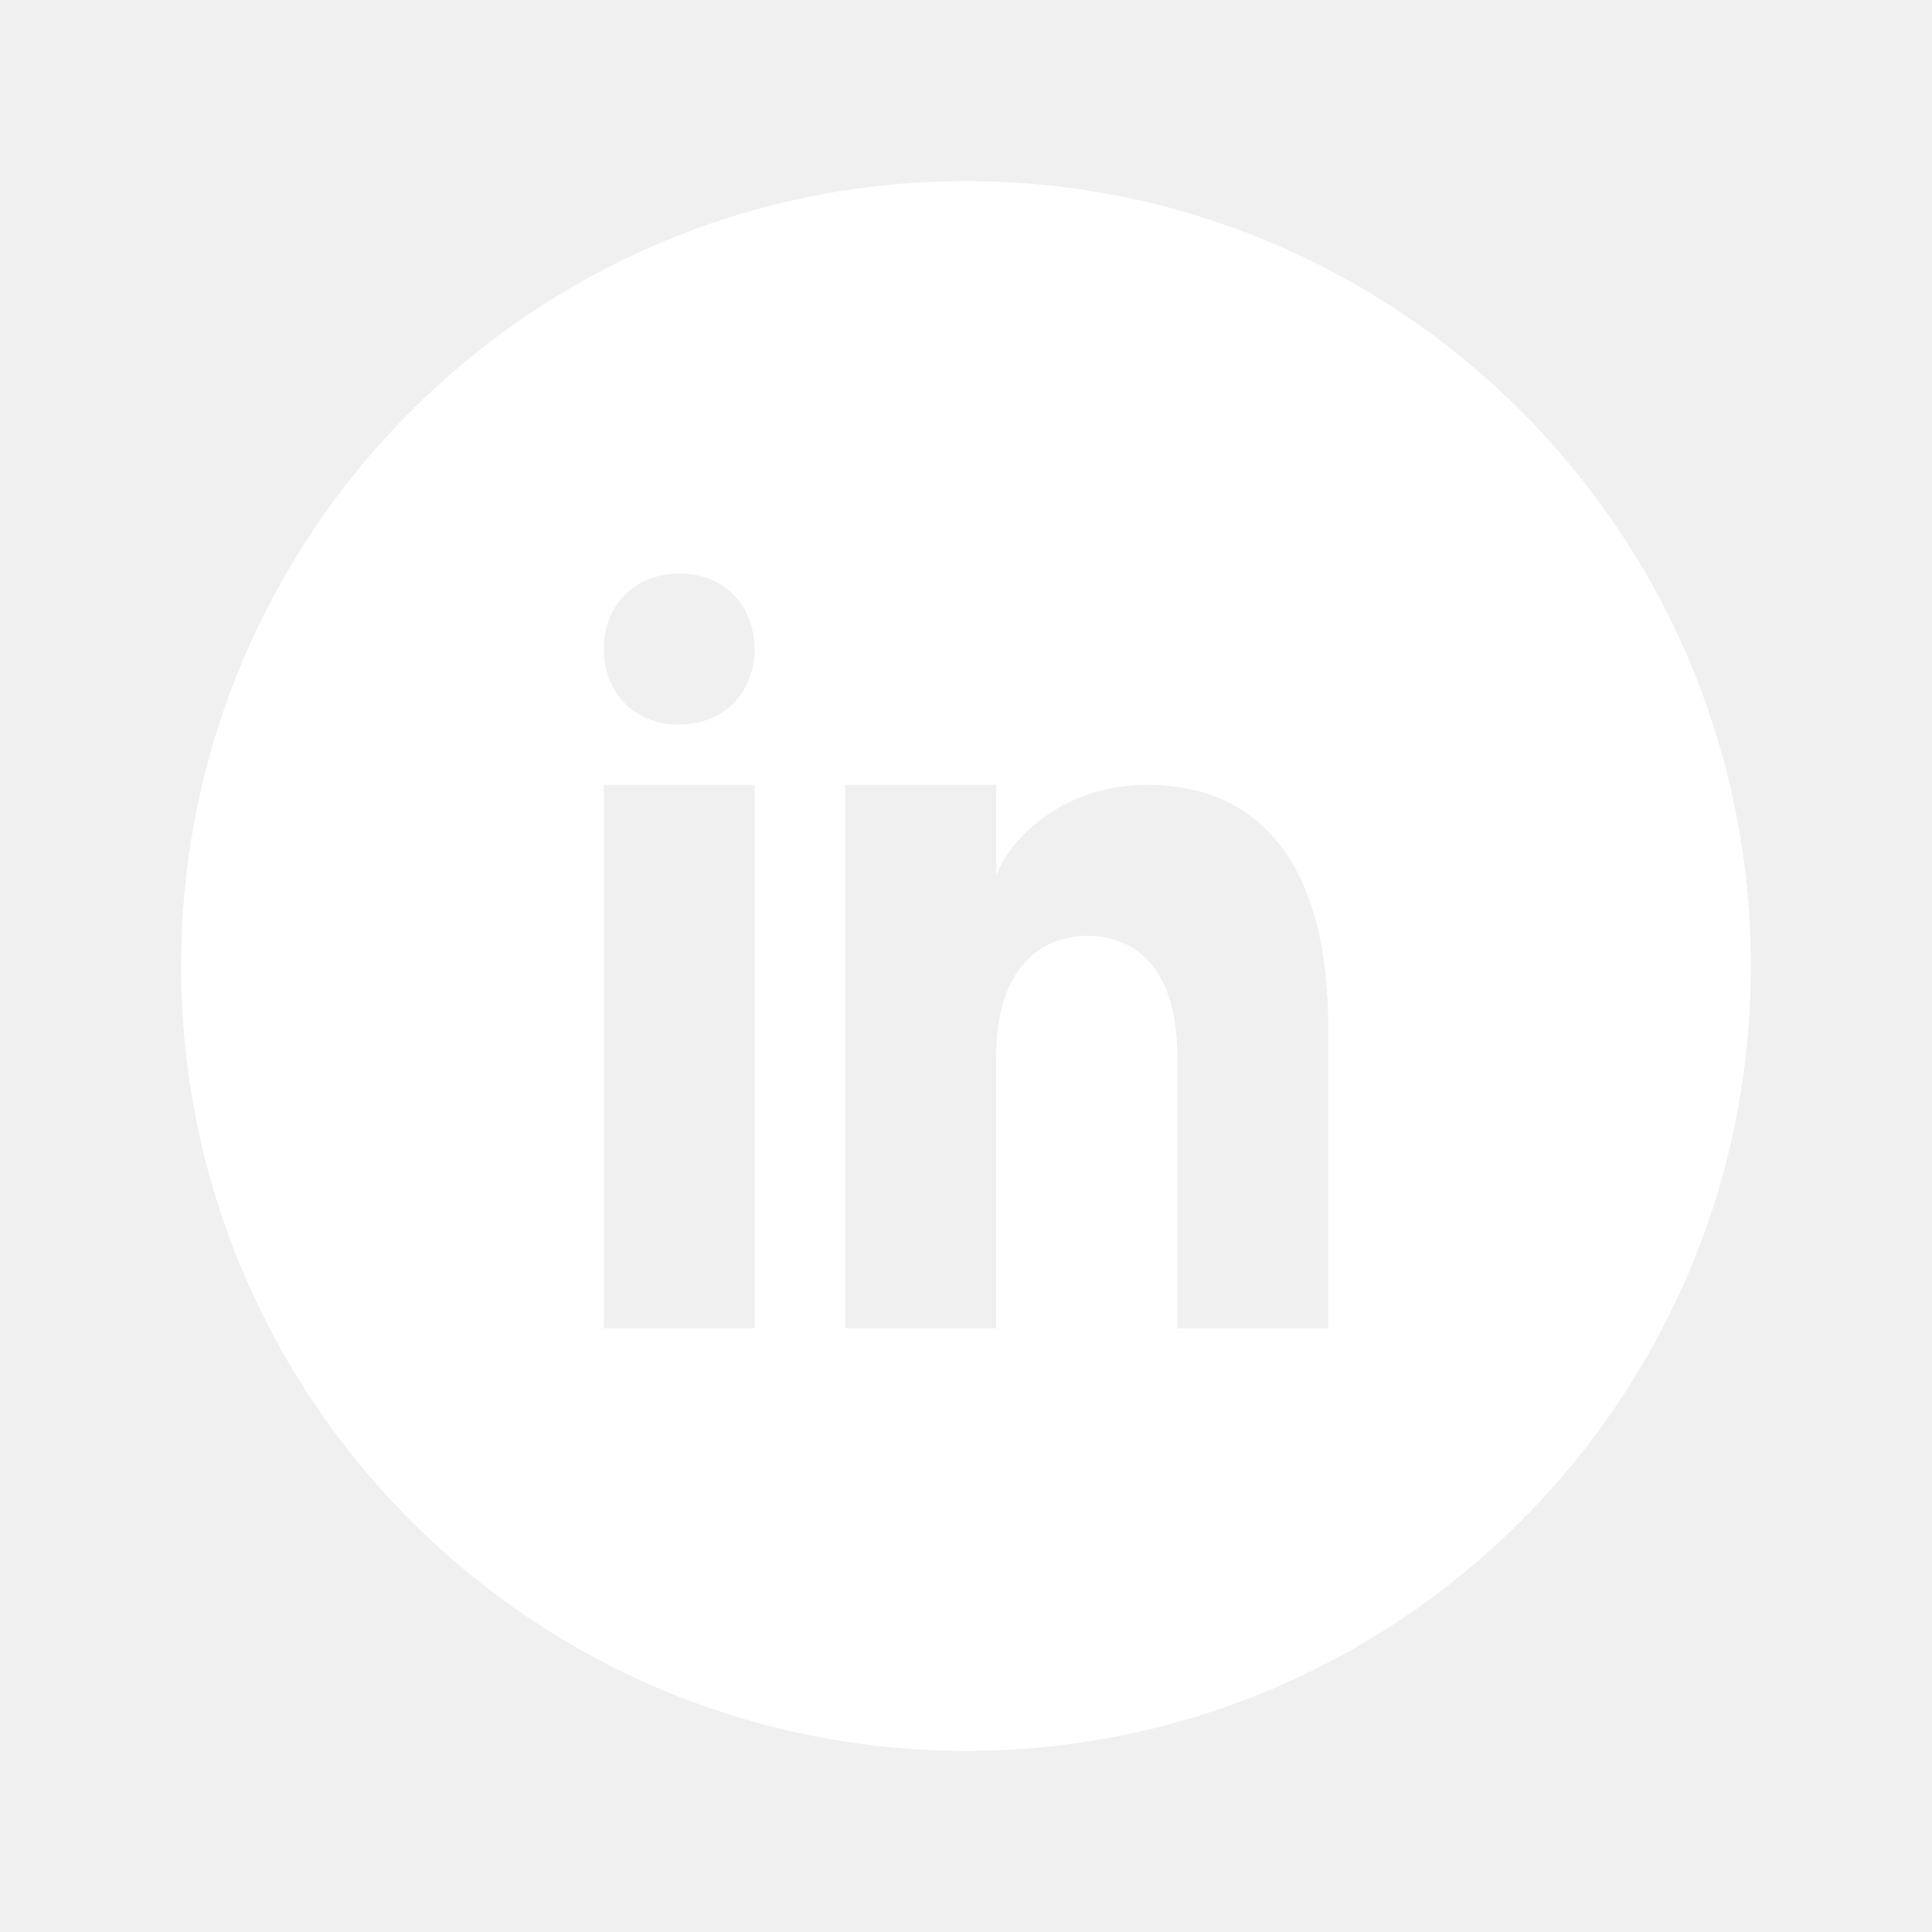
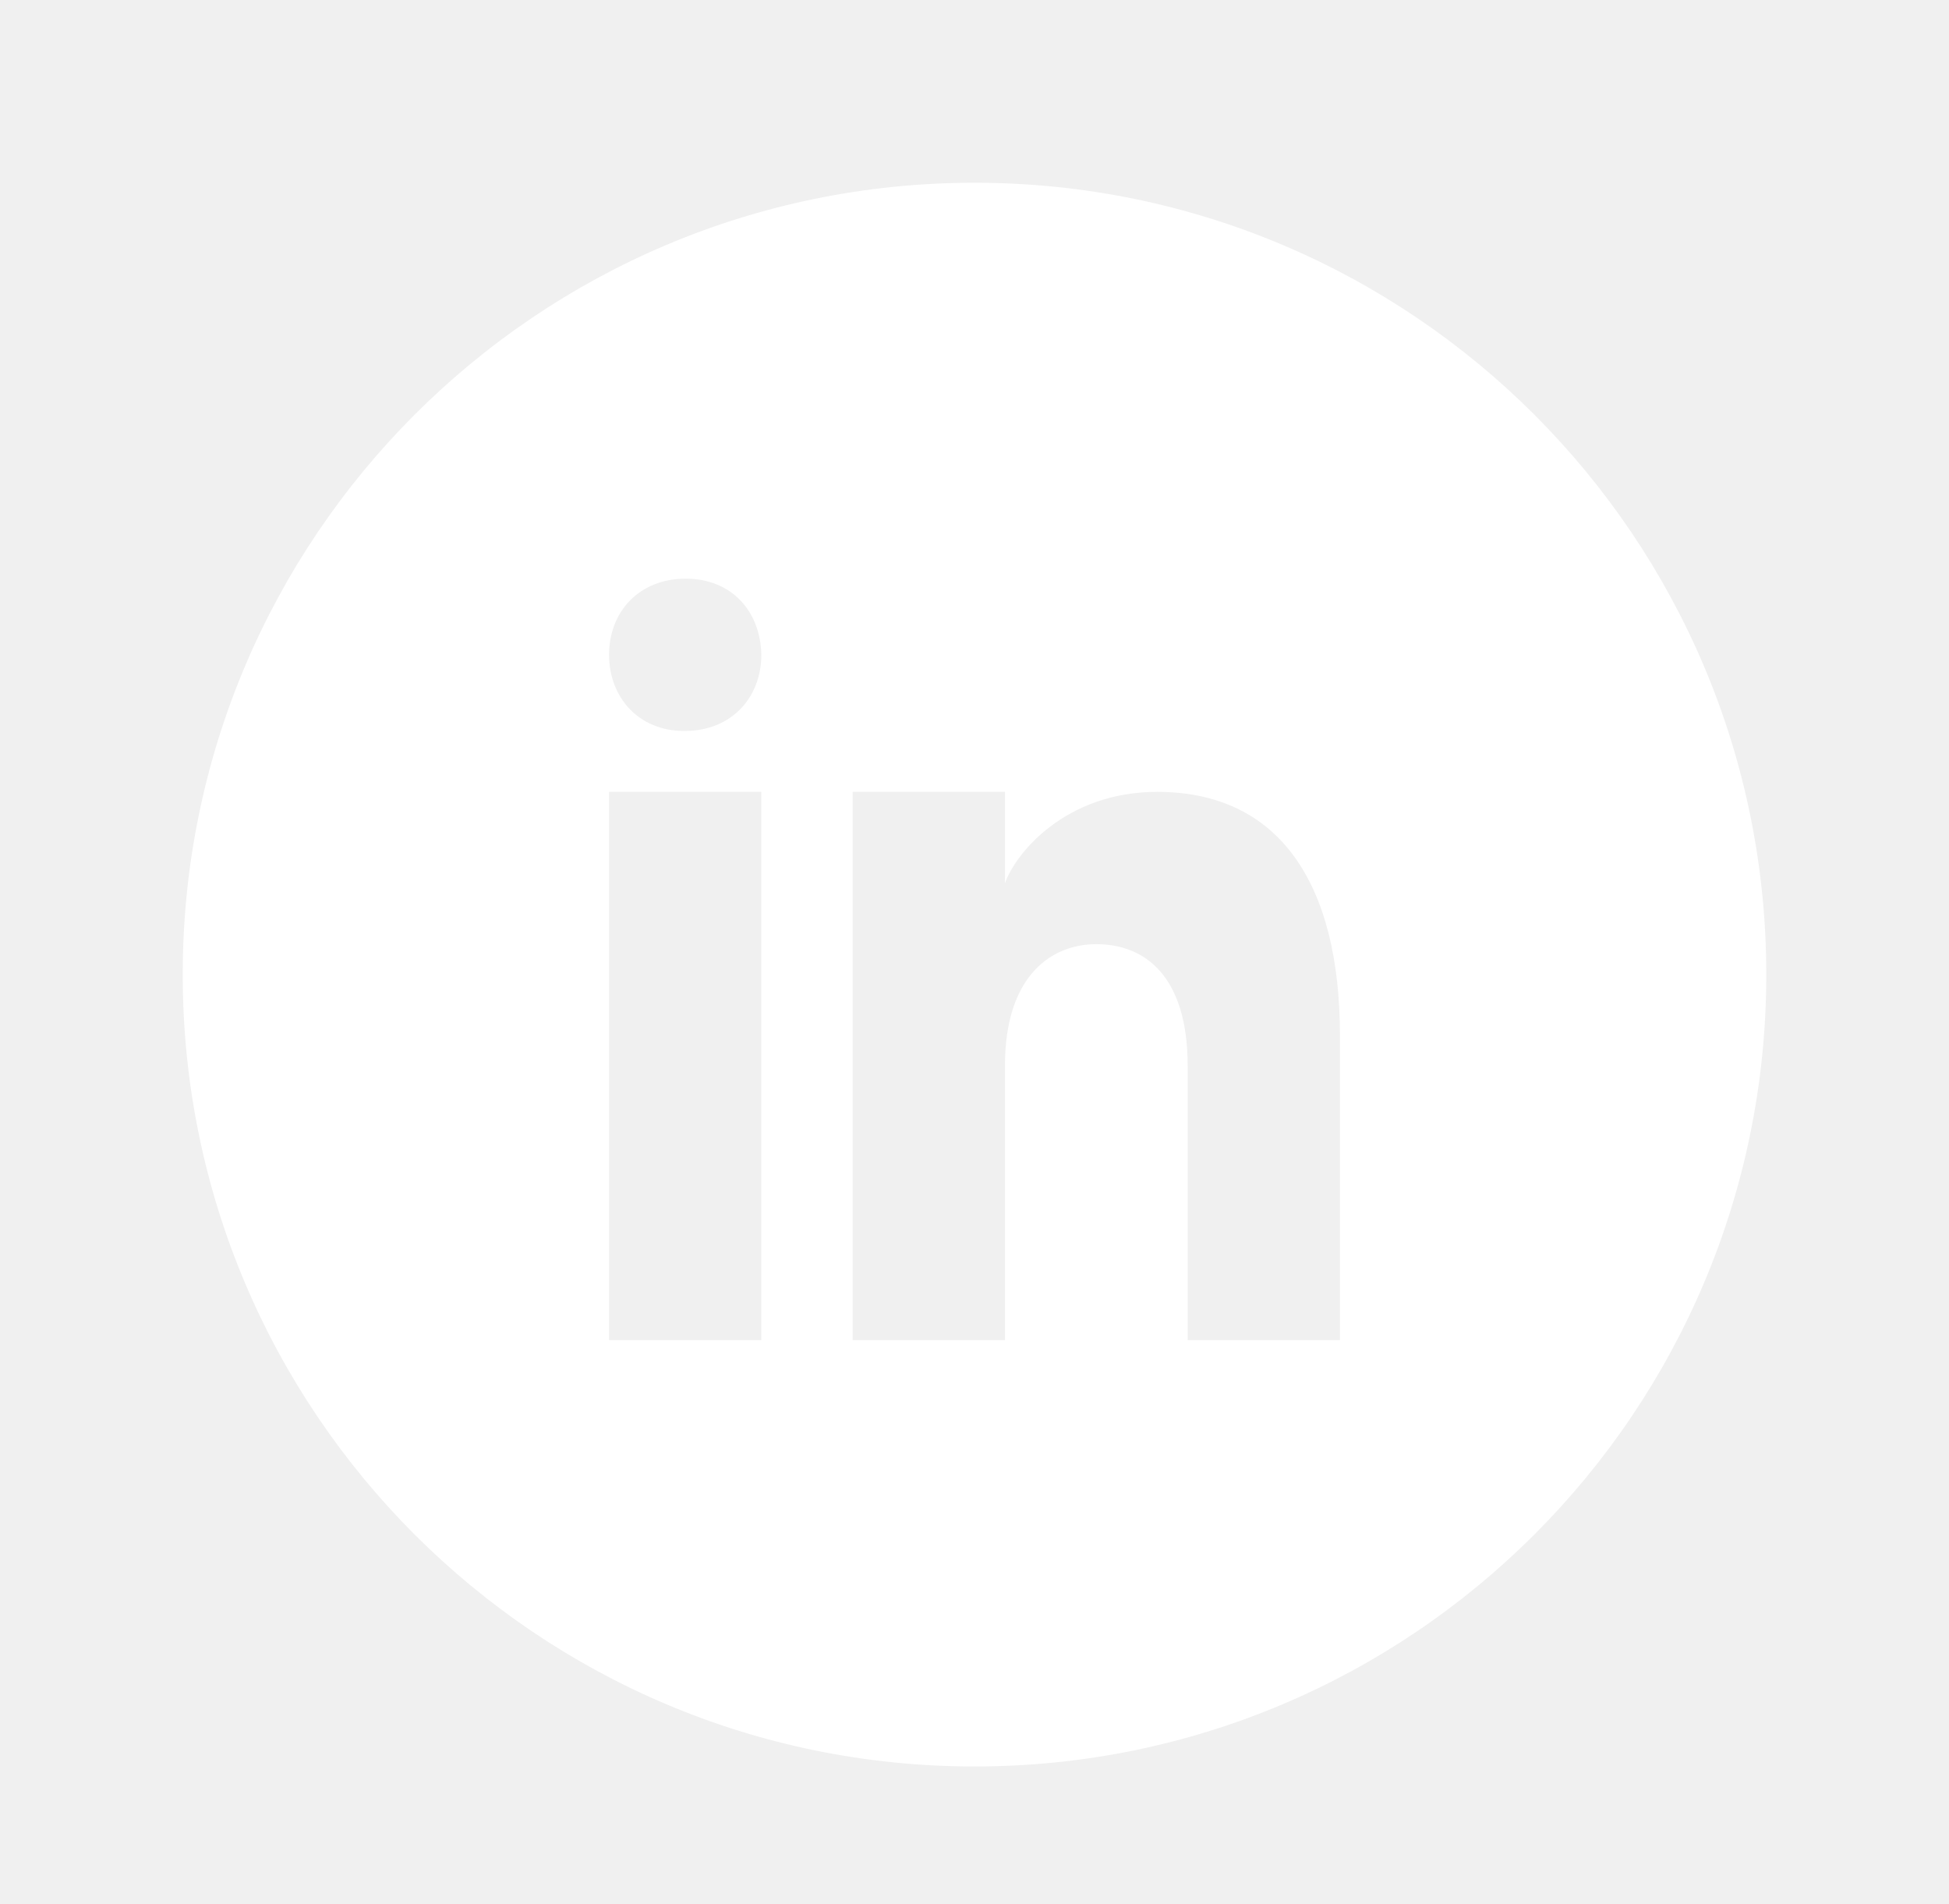
- <svg xmlns="http://www.w3.org/2000/svg" viewBox="0,0,256,256" width="256px" height="256px">
+ <svg xmlns="http://www.w3.org/2000/svg" viewBox="0,0,256,250" width="256" height="250">
  <g fill="#ffffff" fill-rule="nonzero" stroke="none" font-family="none" font-weight="none" font-size="none" text-anchor="none" style="mix-blend-mode: normal">
    <g transform="scale(4,4)">
      <path d="M32,6c-14.359,0 -26,11.641 -26,26c0,14.359 11.641,26 26,26c14.359,0 26,-11.641 26,-26c0,-14.359 -11.641,-26 -26,-26zM25,44h-5v-18h5zM22.485,24h-0.028c-1.492,0 -2.457,-1.112 -2.457,-2.501c0,-1.419 0.995,-2.499 2.514,-2.499c1.521,0 2.458,1.08 2.486,2.499c0,1.388 -0.965,2.501 -2.515,2.501zM44,44h-5v-9c0,-3 -1.446,-4 -3,-4c-1.445,0 -3,1 -3,4v9h-5v-18h5v3c0.343,-0.981 1.984,-3 5,-3c4,0 6,3 6,8z" />
    </g>
  </g>
</svg>
